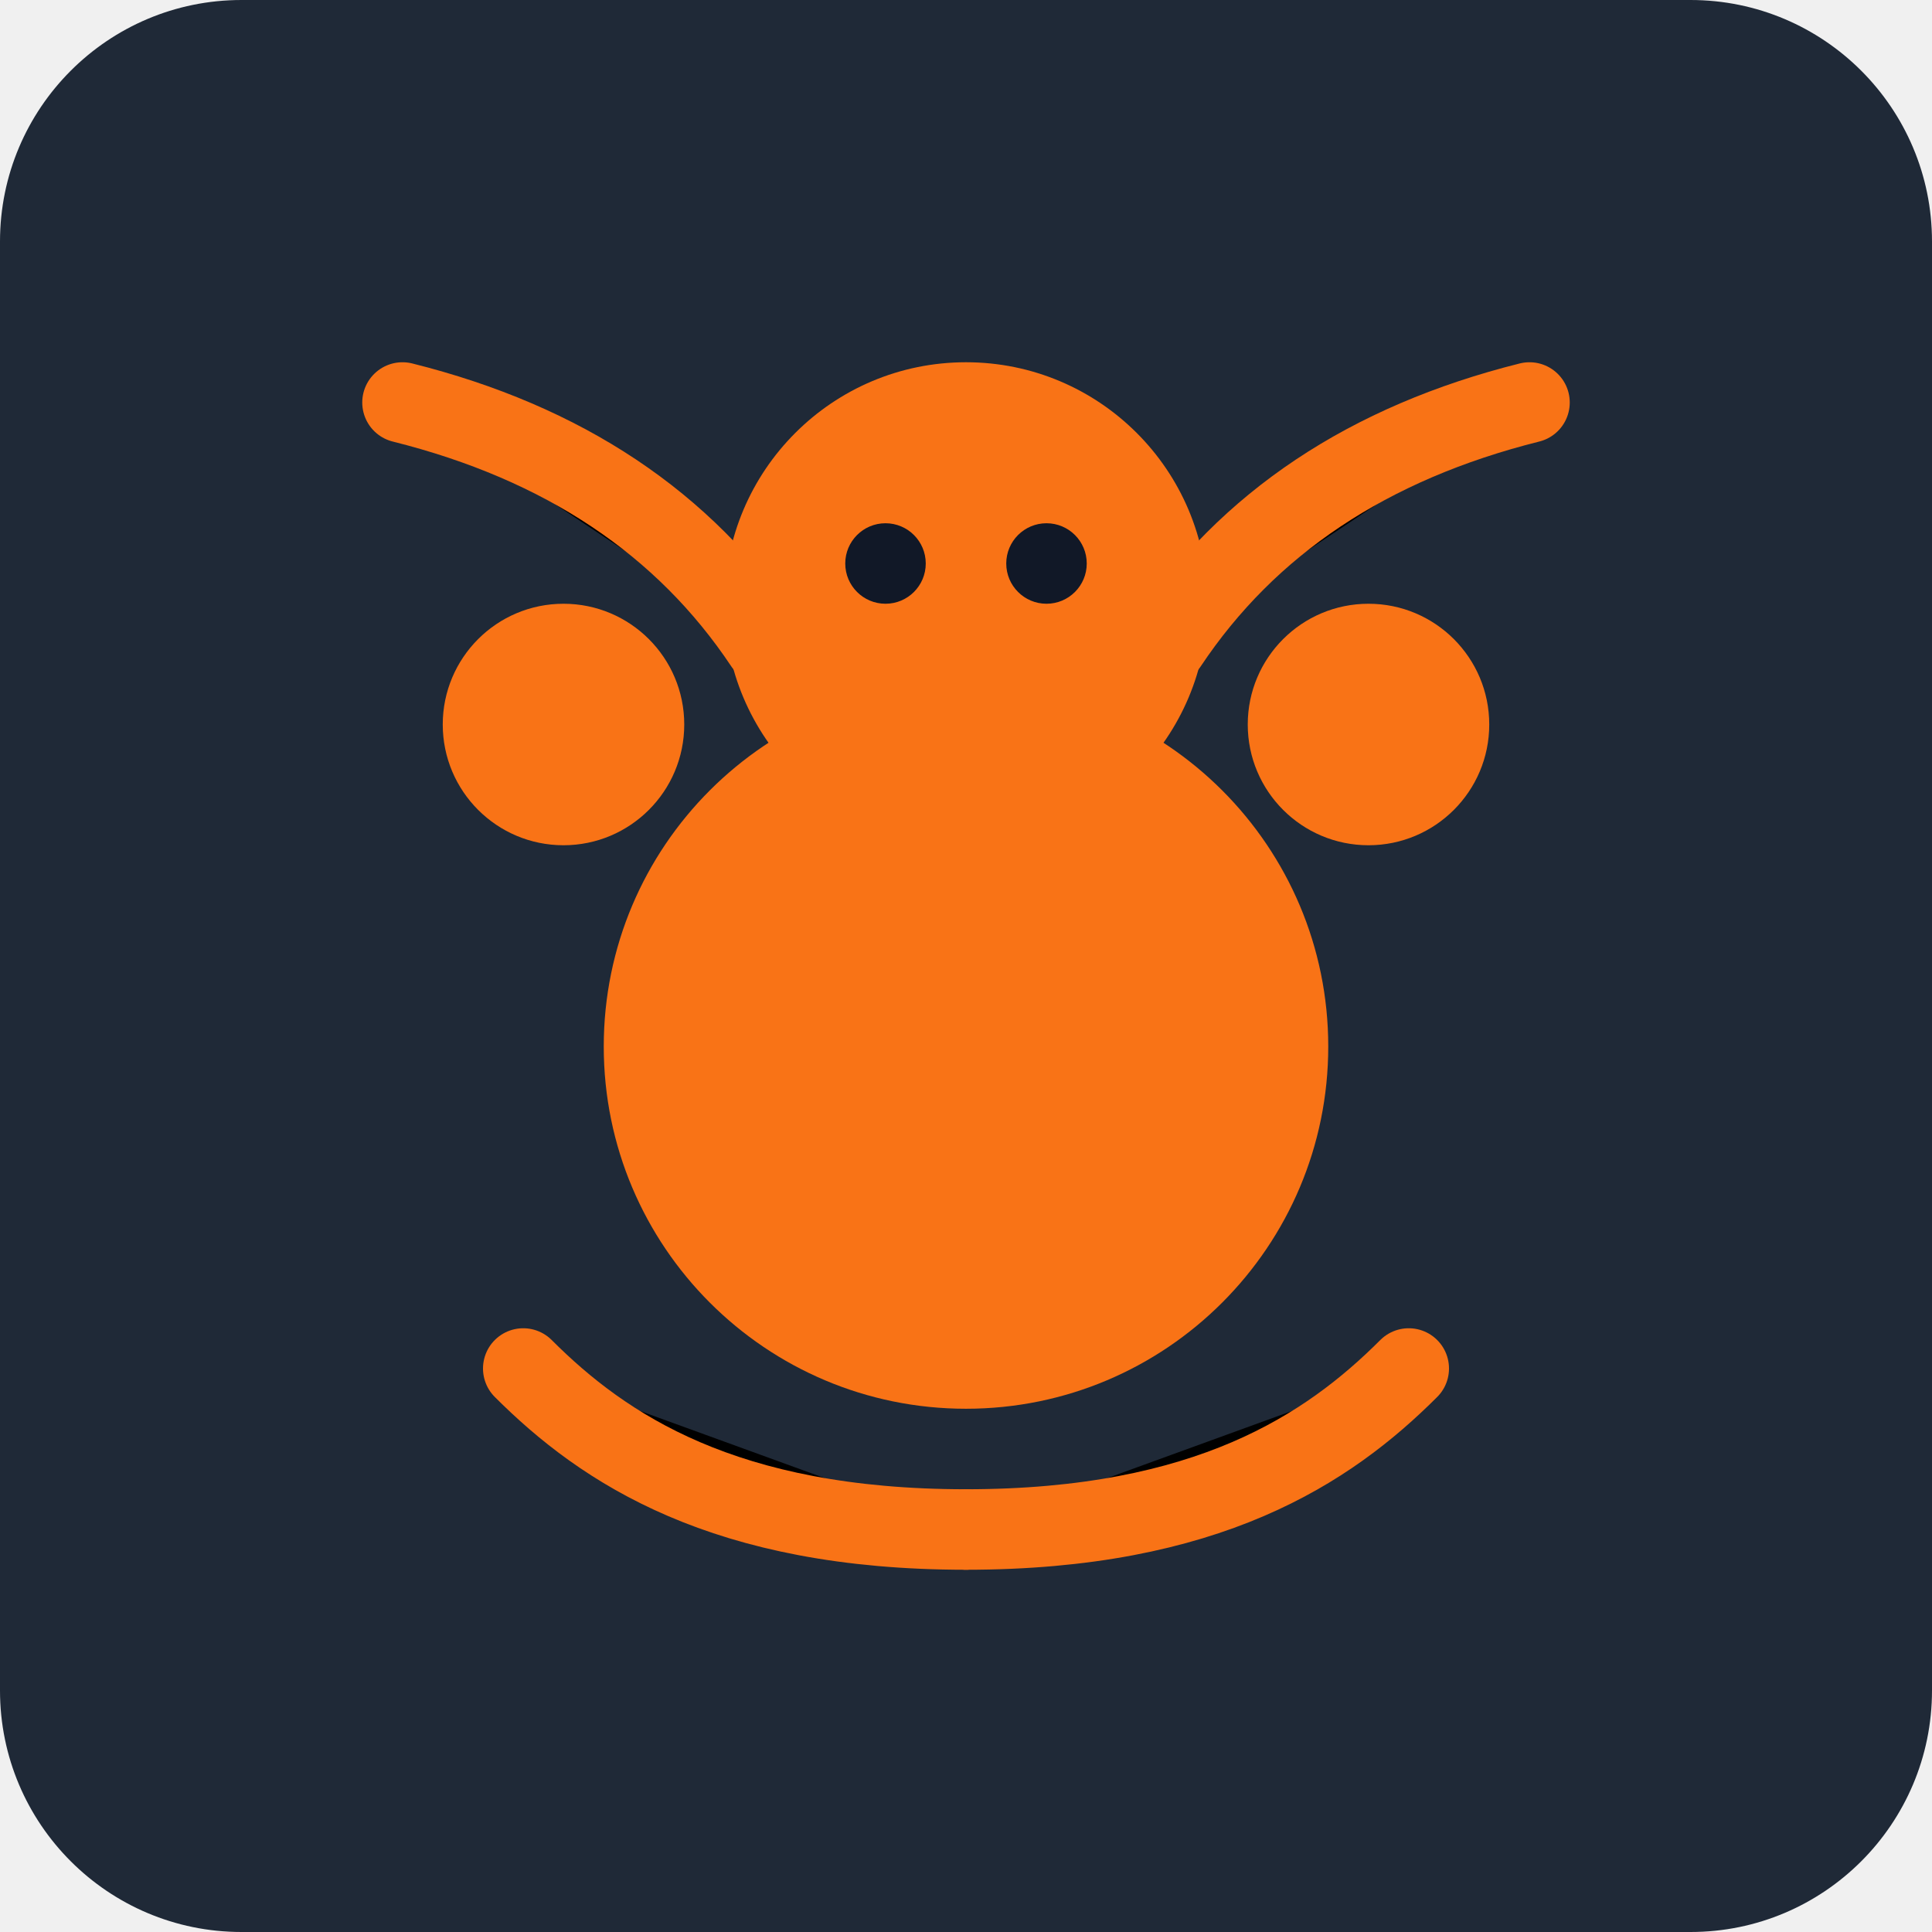
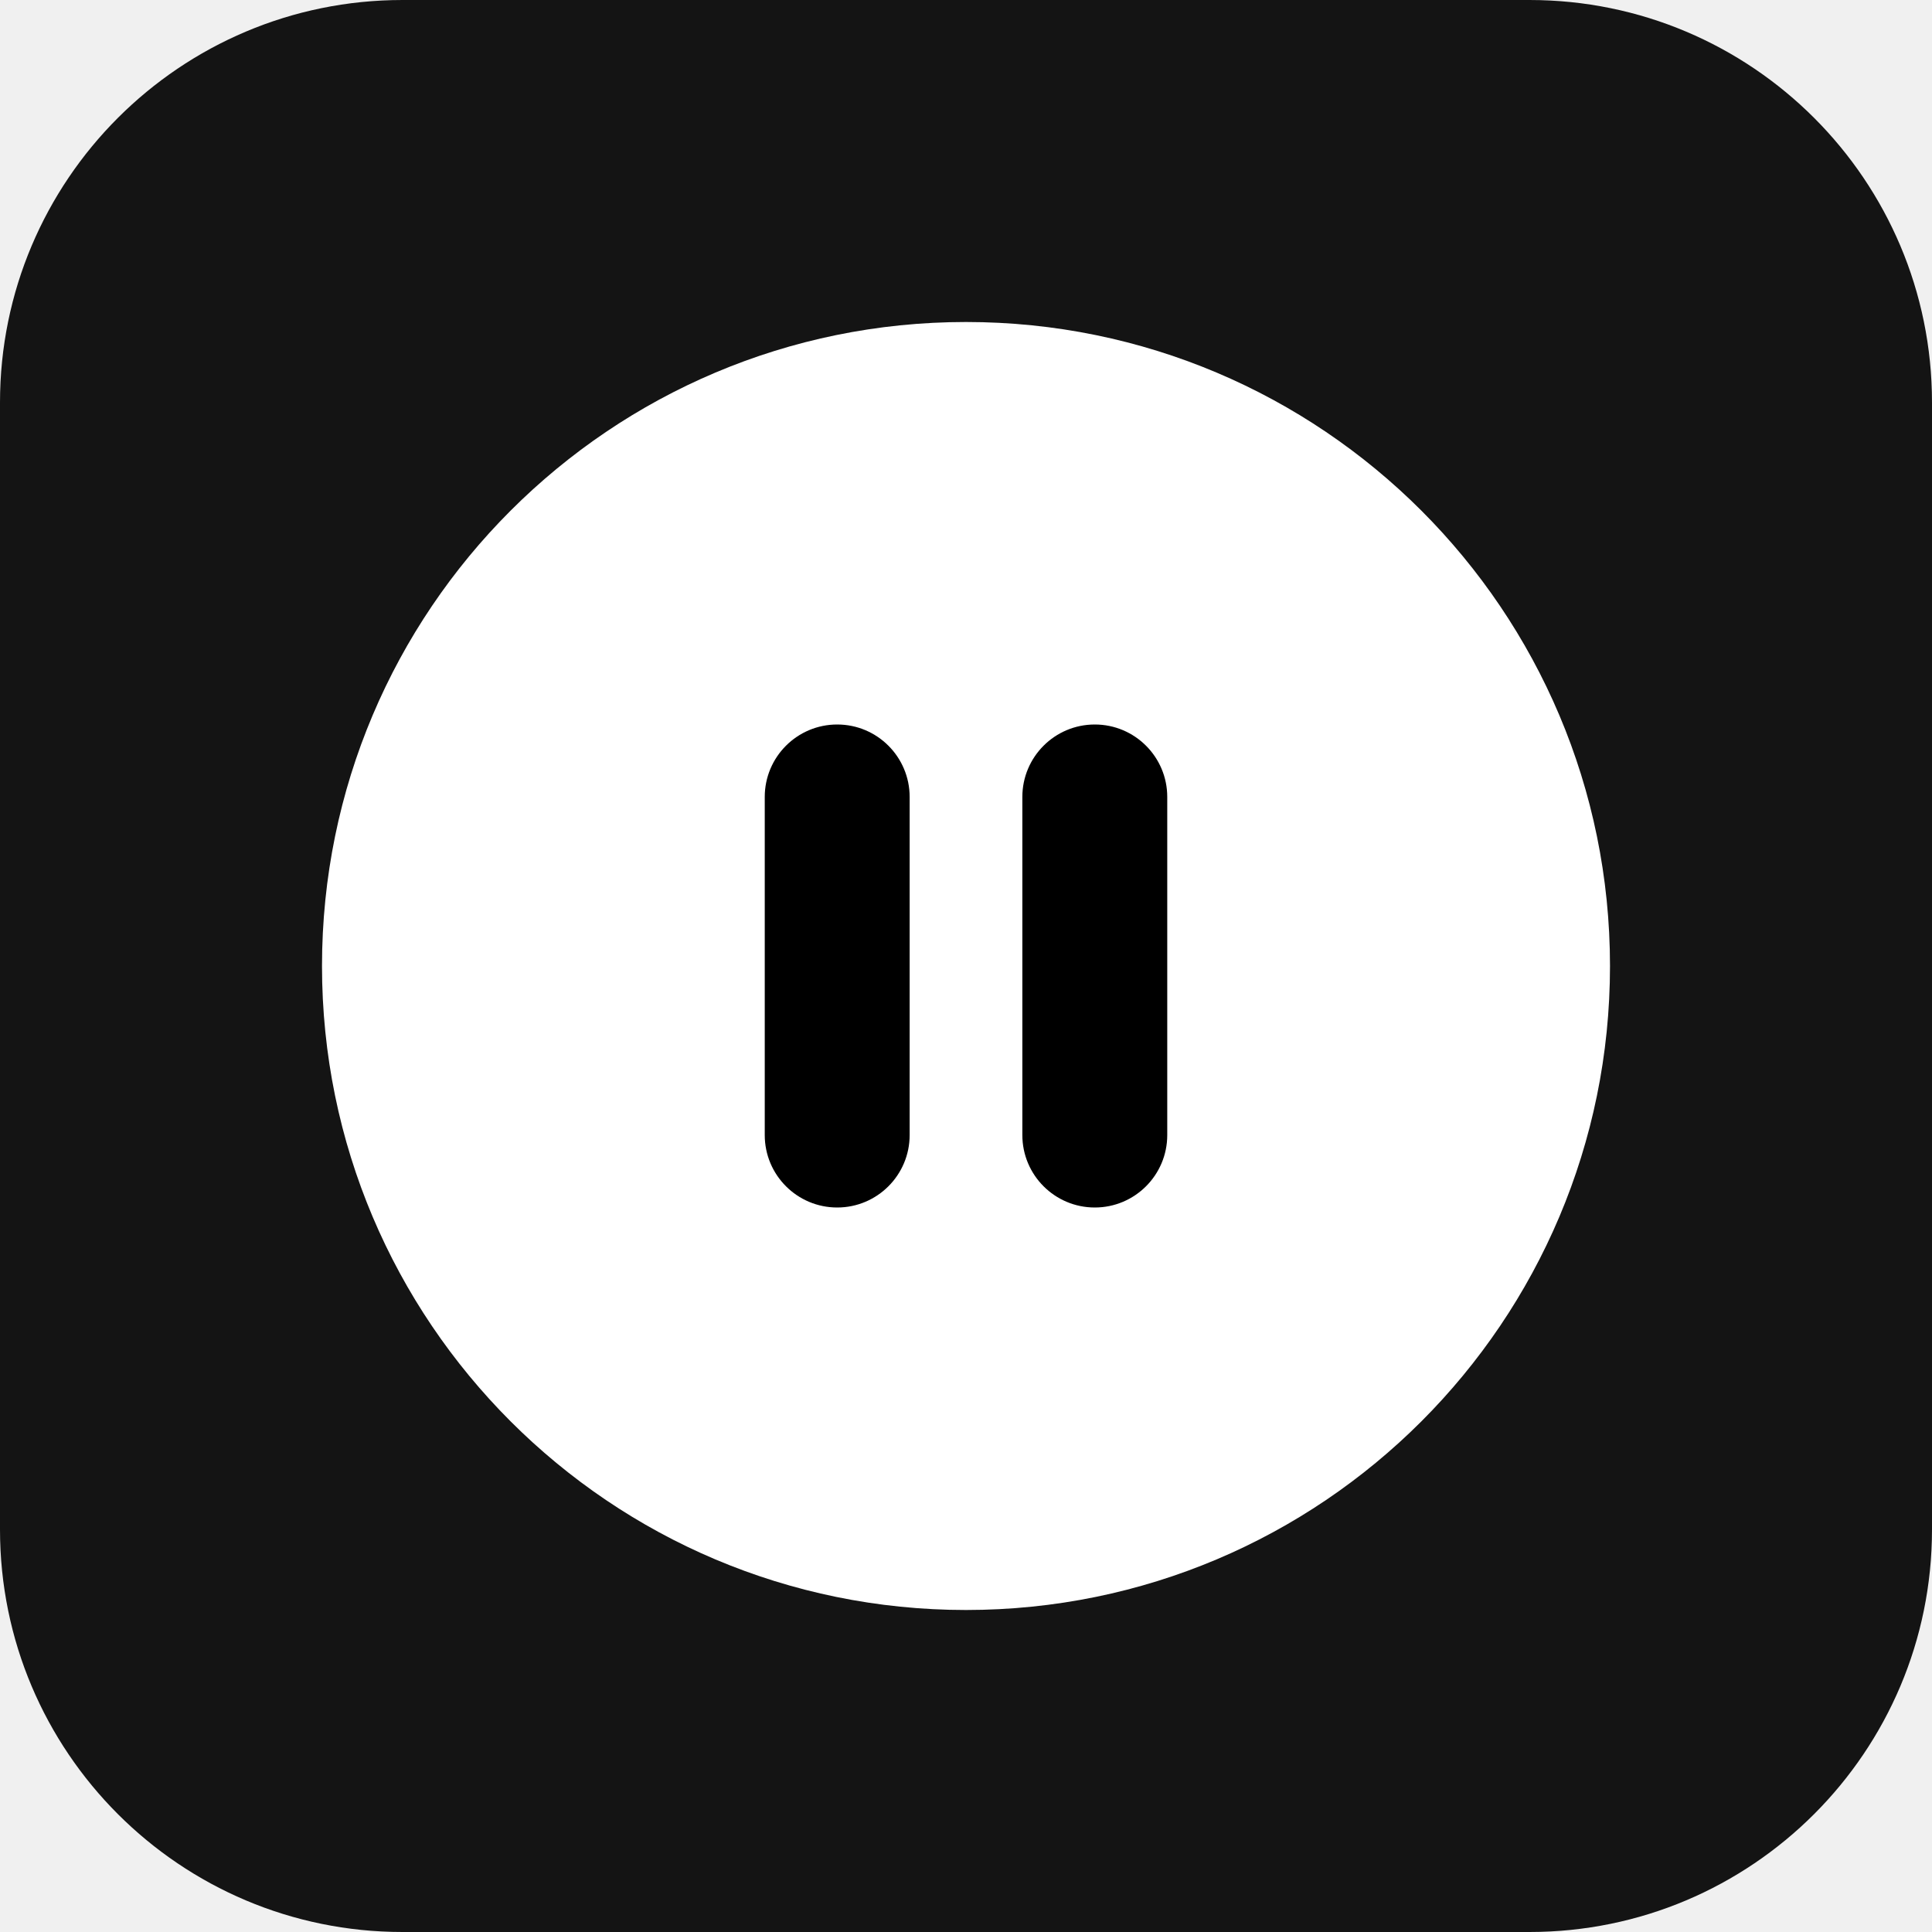
- <svg xmlns="http://www.w3.org/2000/svg" width="48" height="48" viewBox="0 0 48 48" role="img" aria-label="Anonymous">
-   <rect width="48" height="48" rx="6" fill="#1f2937" />
-   <g fill="#f97316">
-     <circle cx="24" cy="26" r="9" />
-     <circle cx="24" cy="15" r="6" />
-     <circle cx="14" cy="18" r="3" />
-     <circle cx="34" cy="18" r="3" />
-   </g>
-   <g stroke="#f97316" stroke-width="2" stroke-linecap="round">
-     <path d="M10 10c4 1 7 3 9 6" />
-     <path d="M38 10c-4 1-7 3-9 6" />
-     <path d="M13 34c2 2 5 4 11 4" />
-     <path d="M35 34c-2 2-5 4-11 4" />
-   </g>
-   <g fill="#111827">
-     <circle cx="22" cy="14" r="1" />
-     <circle cx="26" cy="14" r="1" />
-   </g>
+ <svg xmlns="http://www.w3.org/2000/svg" width="48" height="48" viewBox="0 0 48 48" role="img" aria-label="Hanzo Bot">
+   <rect width="48" height="48" rx="10" fill="#141414" />
+   <circle cx="24" cy="24" r="16" fill="#ffffff" />
+   <rect x="19" y="18" width="3.6" height="12" rx="1.8" fill="#000000" />
+   <rect x="25.4" y="18" width="3.6" height="12" rx="1.8" fill="#000000" />
</svg>
